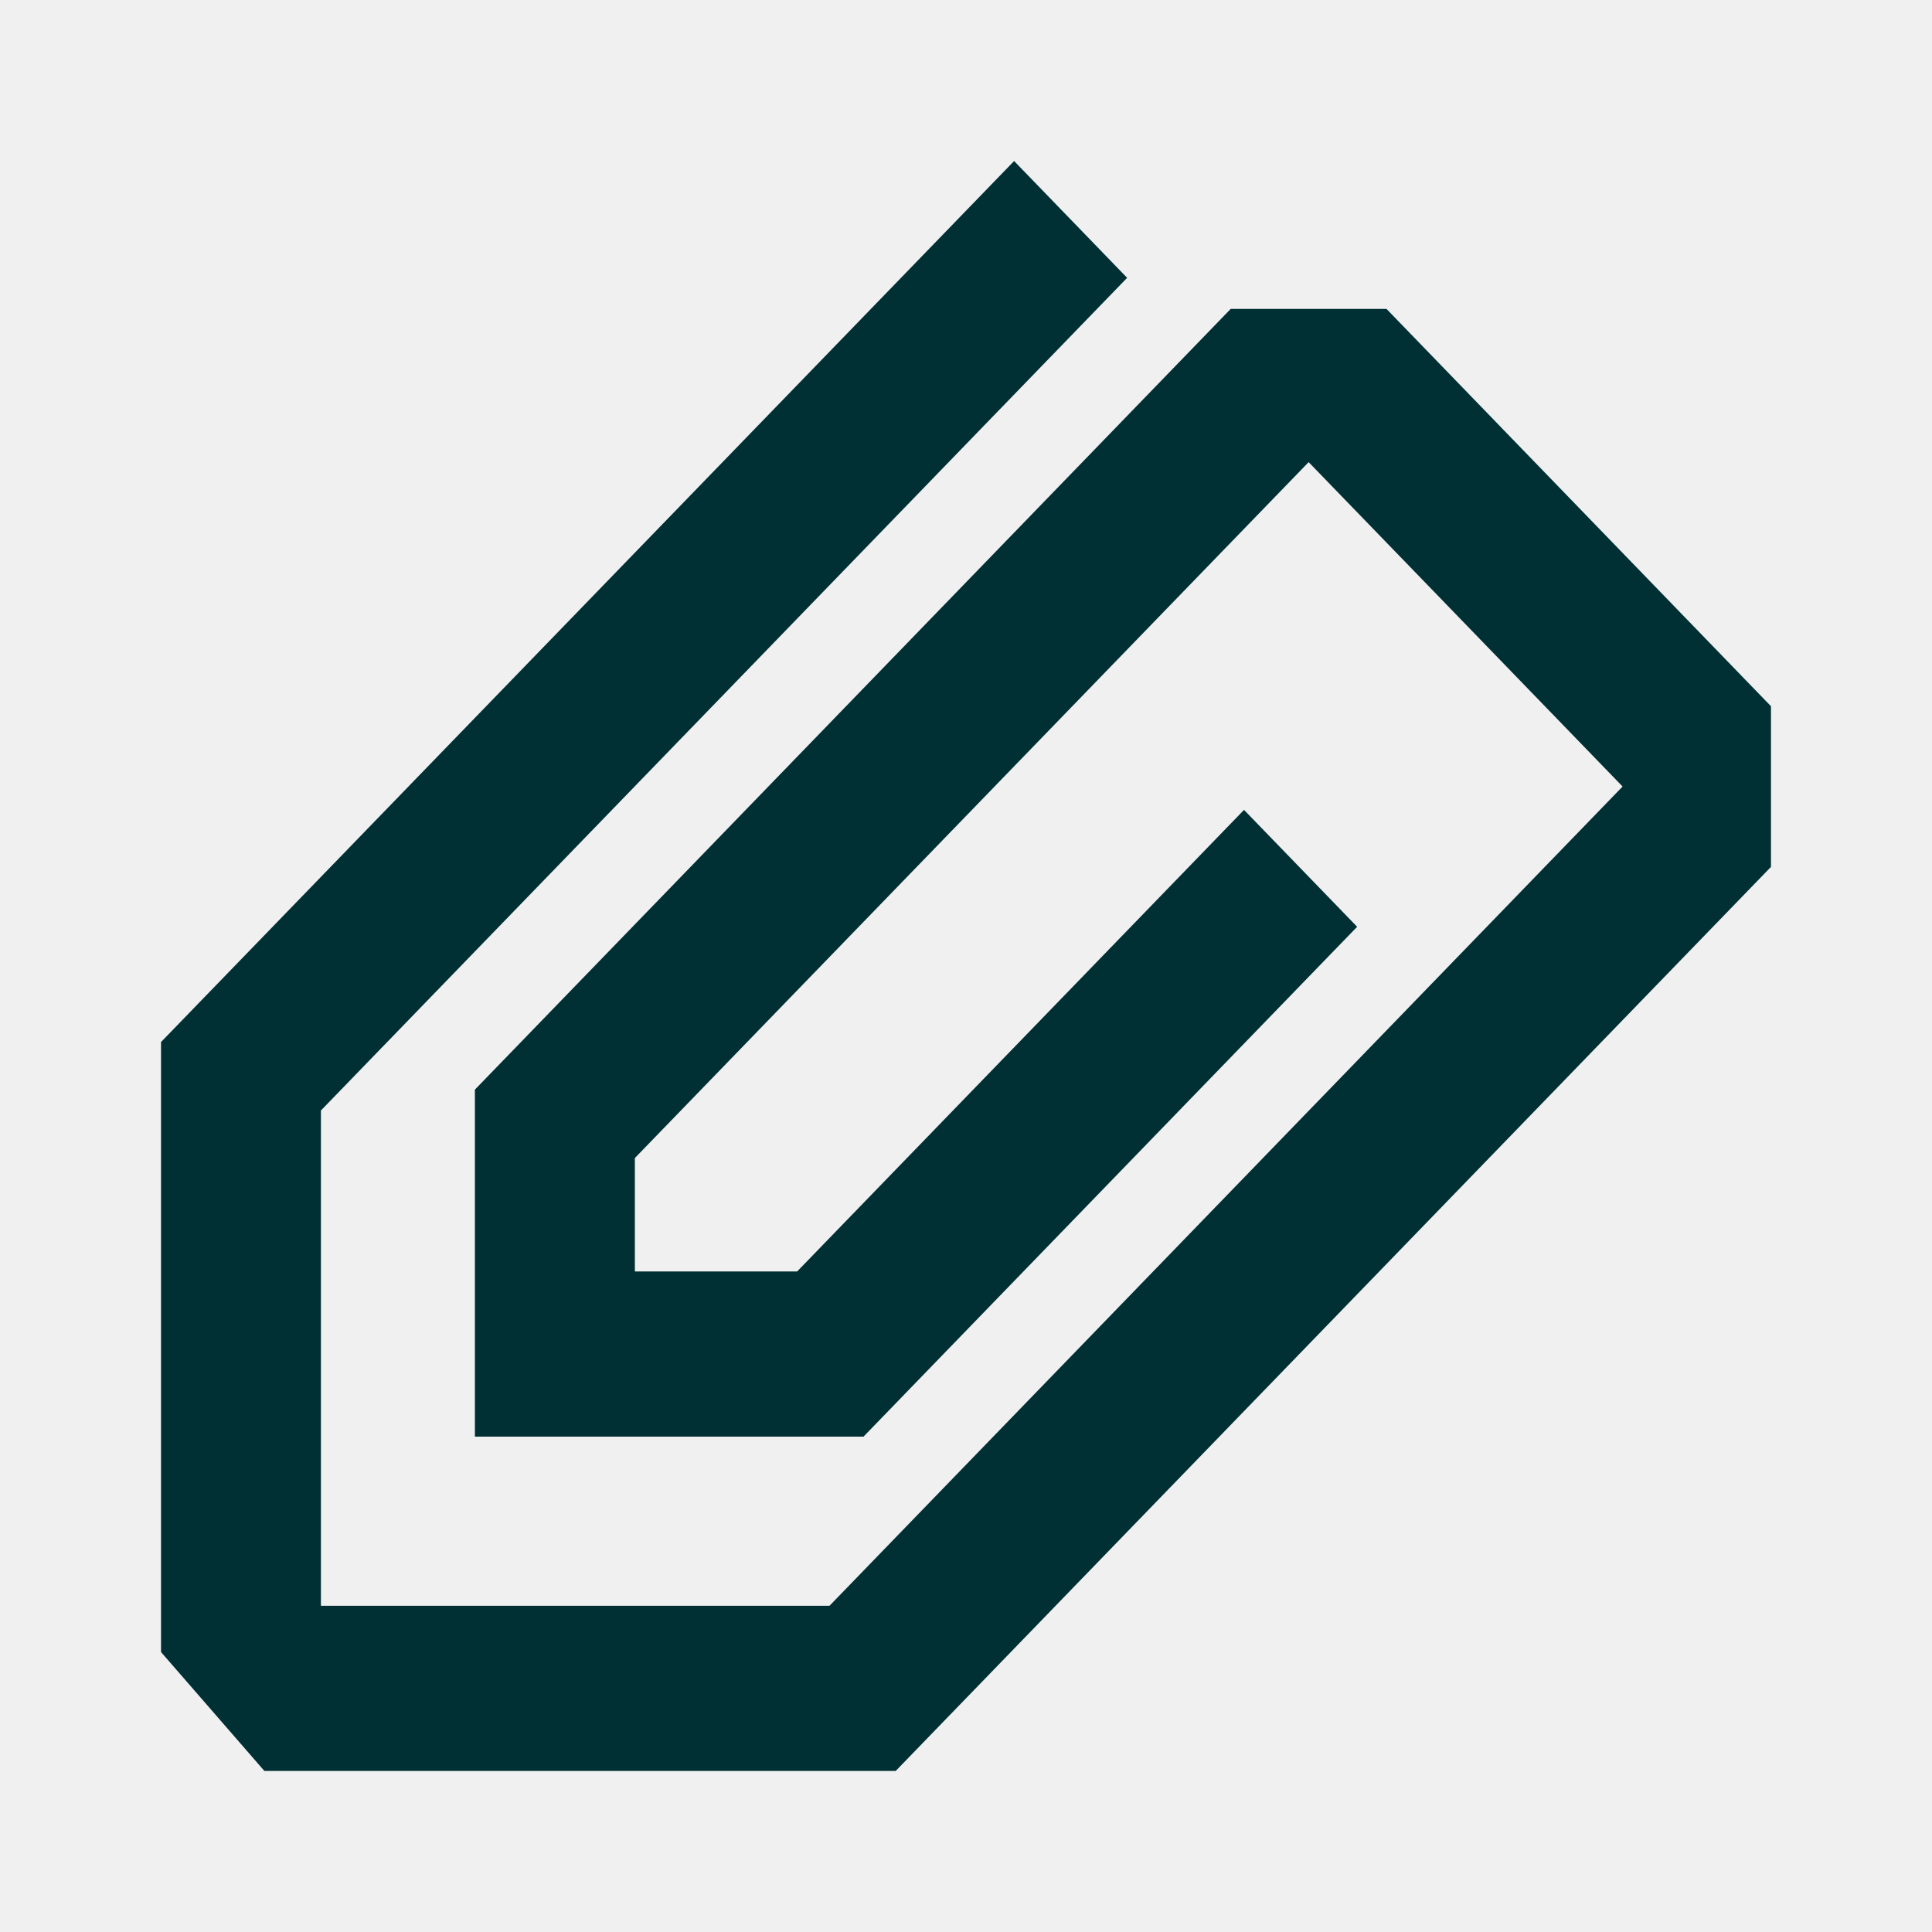
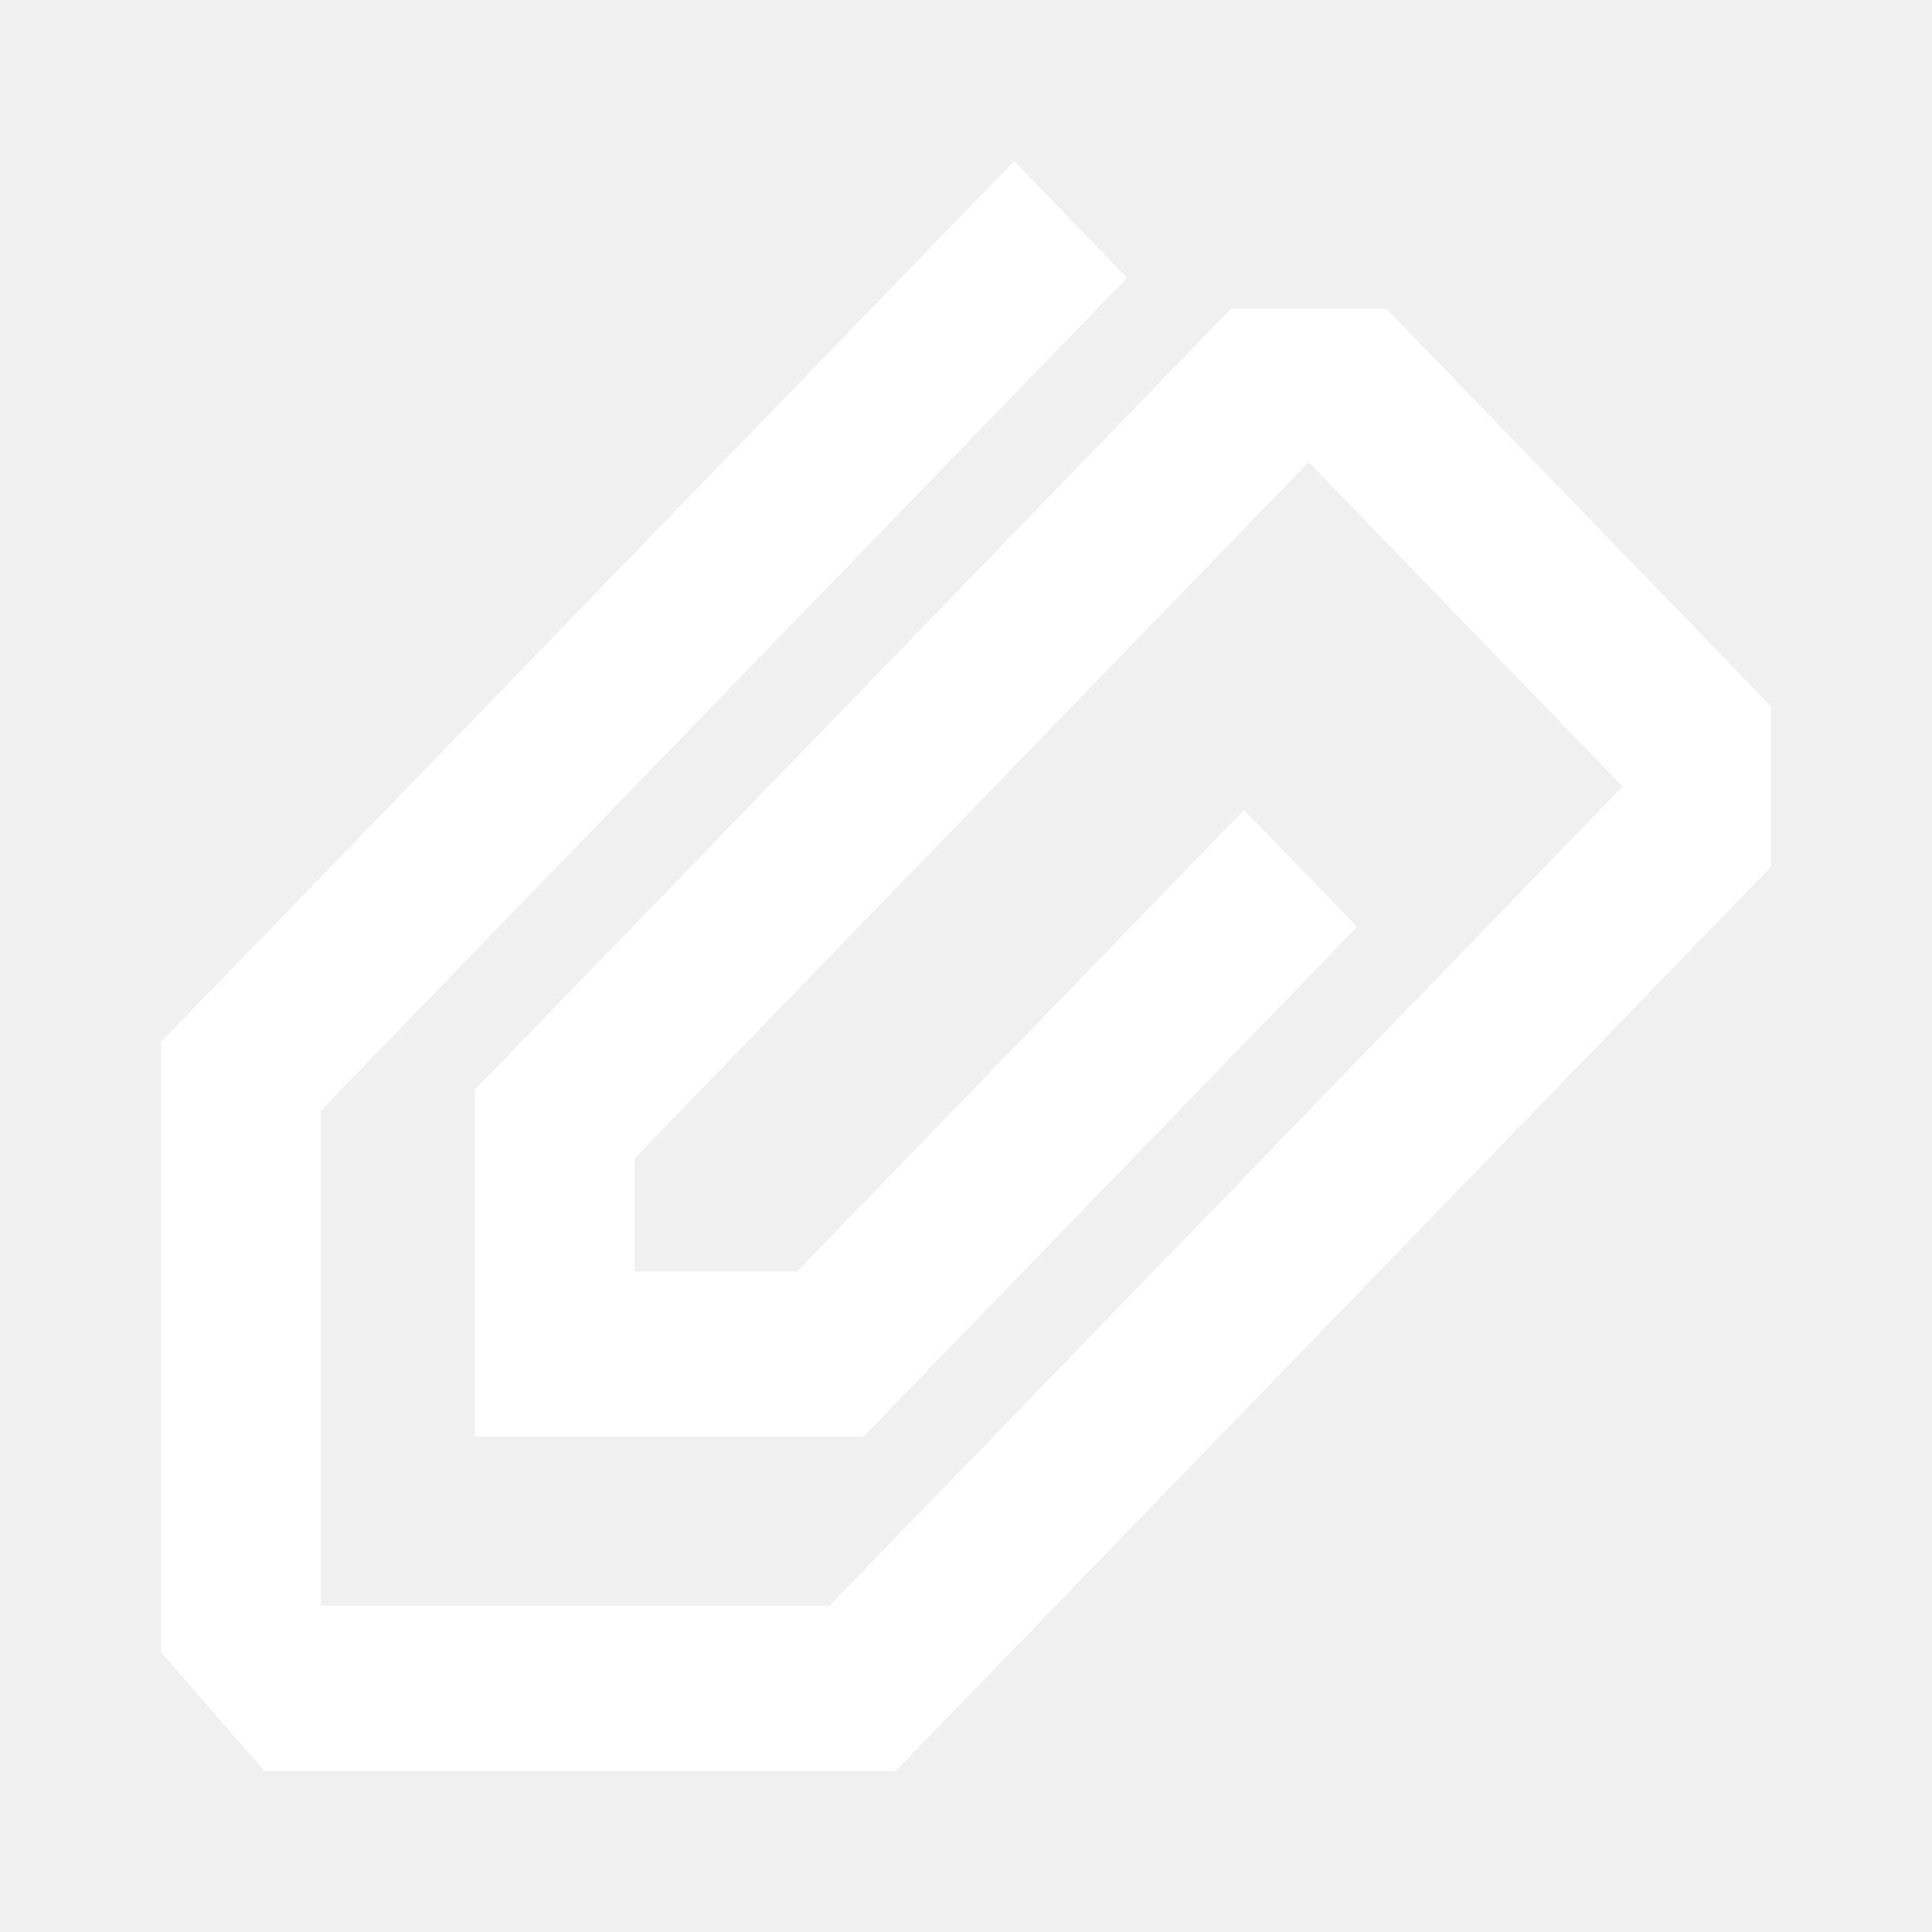
<svg xmlns="http://www.w3.org/2000/svg" width="20" height="20" viewBox="0 0 20 20">
-   <path fill="#002F34" fill-rule="evenodd" d="M10.498 1.667l-8.831 9.12v6.315l1.07 1.231h6.535l9.061-9.359V7.311l-3.98-4.113H12.74L4.916 11.28v3.592h4.023l5.11-5.278-1.171-1.21-4.626 4.778h-1.68v-1.174l6.975-7.204 3.25 3.358-8.21 8.481H3.322v-5.127l8.346-8.62z" />
+   <path fill="#fff" fill-rule="evenodd" d="M10.498 1.667l-8.831 9.12v6.315l1.07 1.231h6.535l9.061-9.359V7.311l-3.98-4.113H12.74L4.916 11.28v3.592h4.023l5.11-5.278-1.171-1.21-4.626 4.778h-1.68v-1.174l6.975-7.204 3.25 3.358-8.21 8.481H3.322v-5.127l8.346-8.62z" />
</svg>
